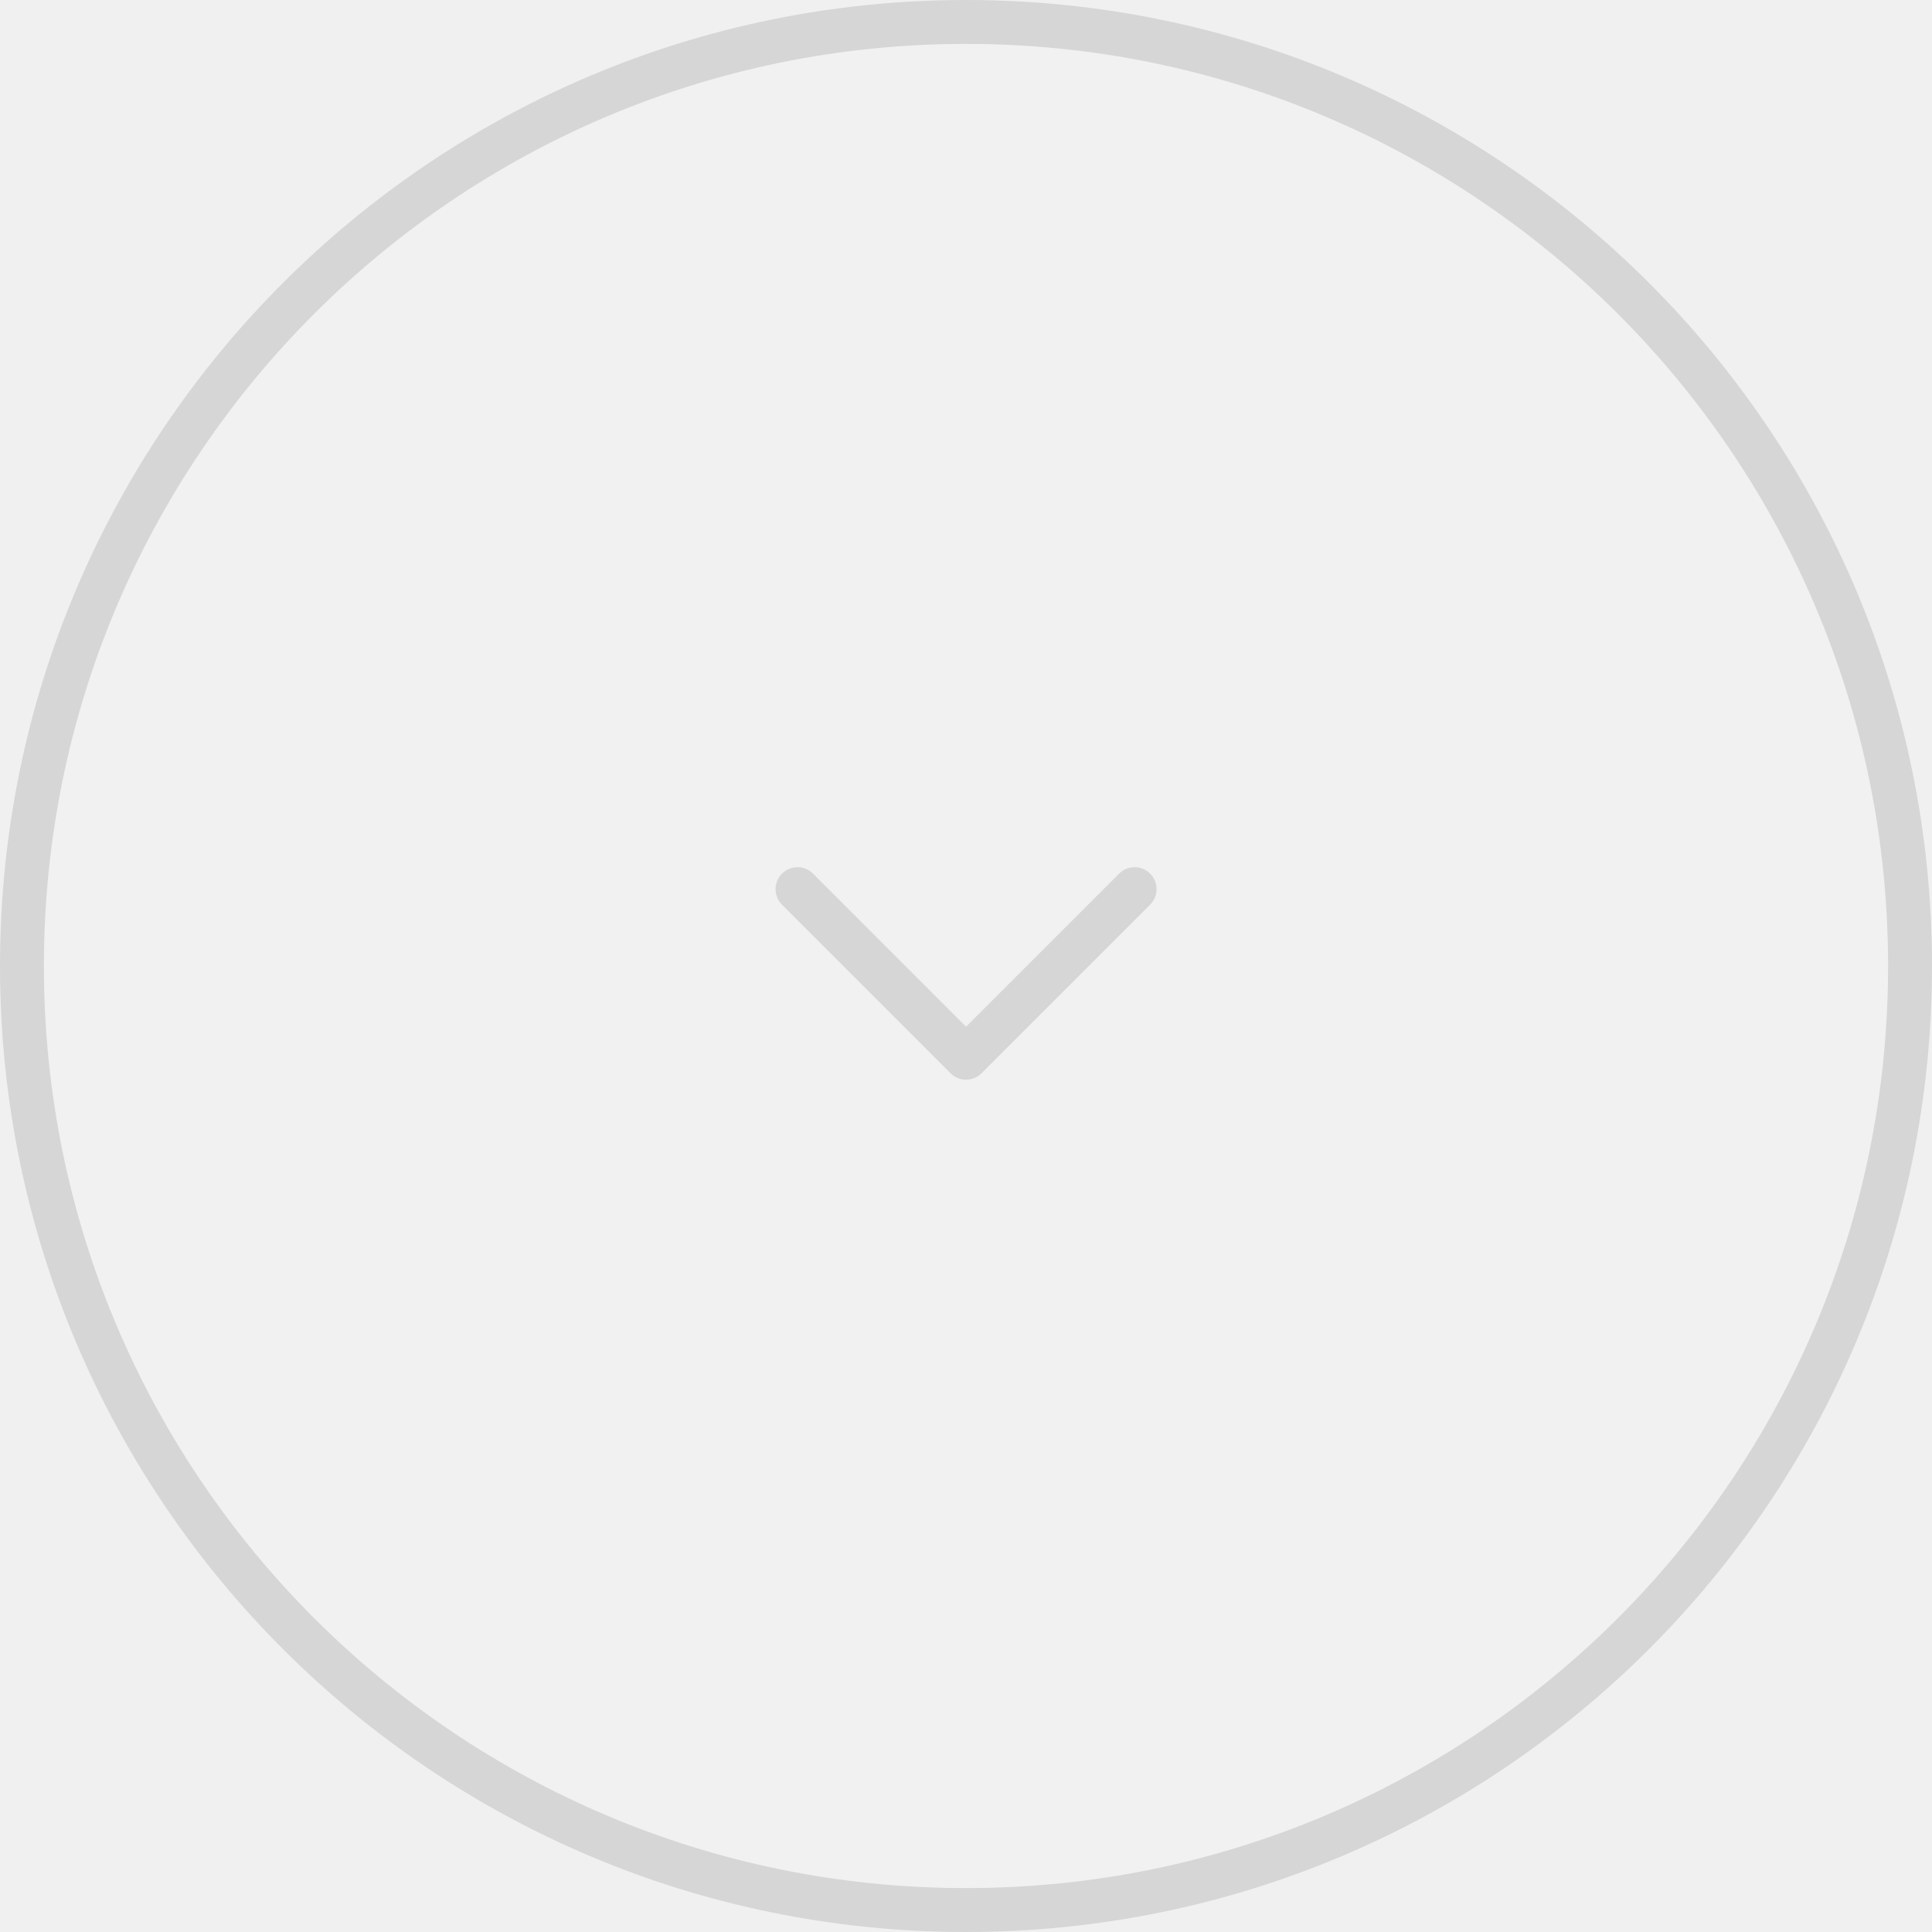
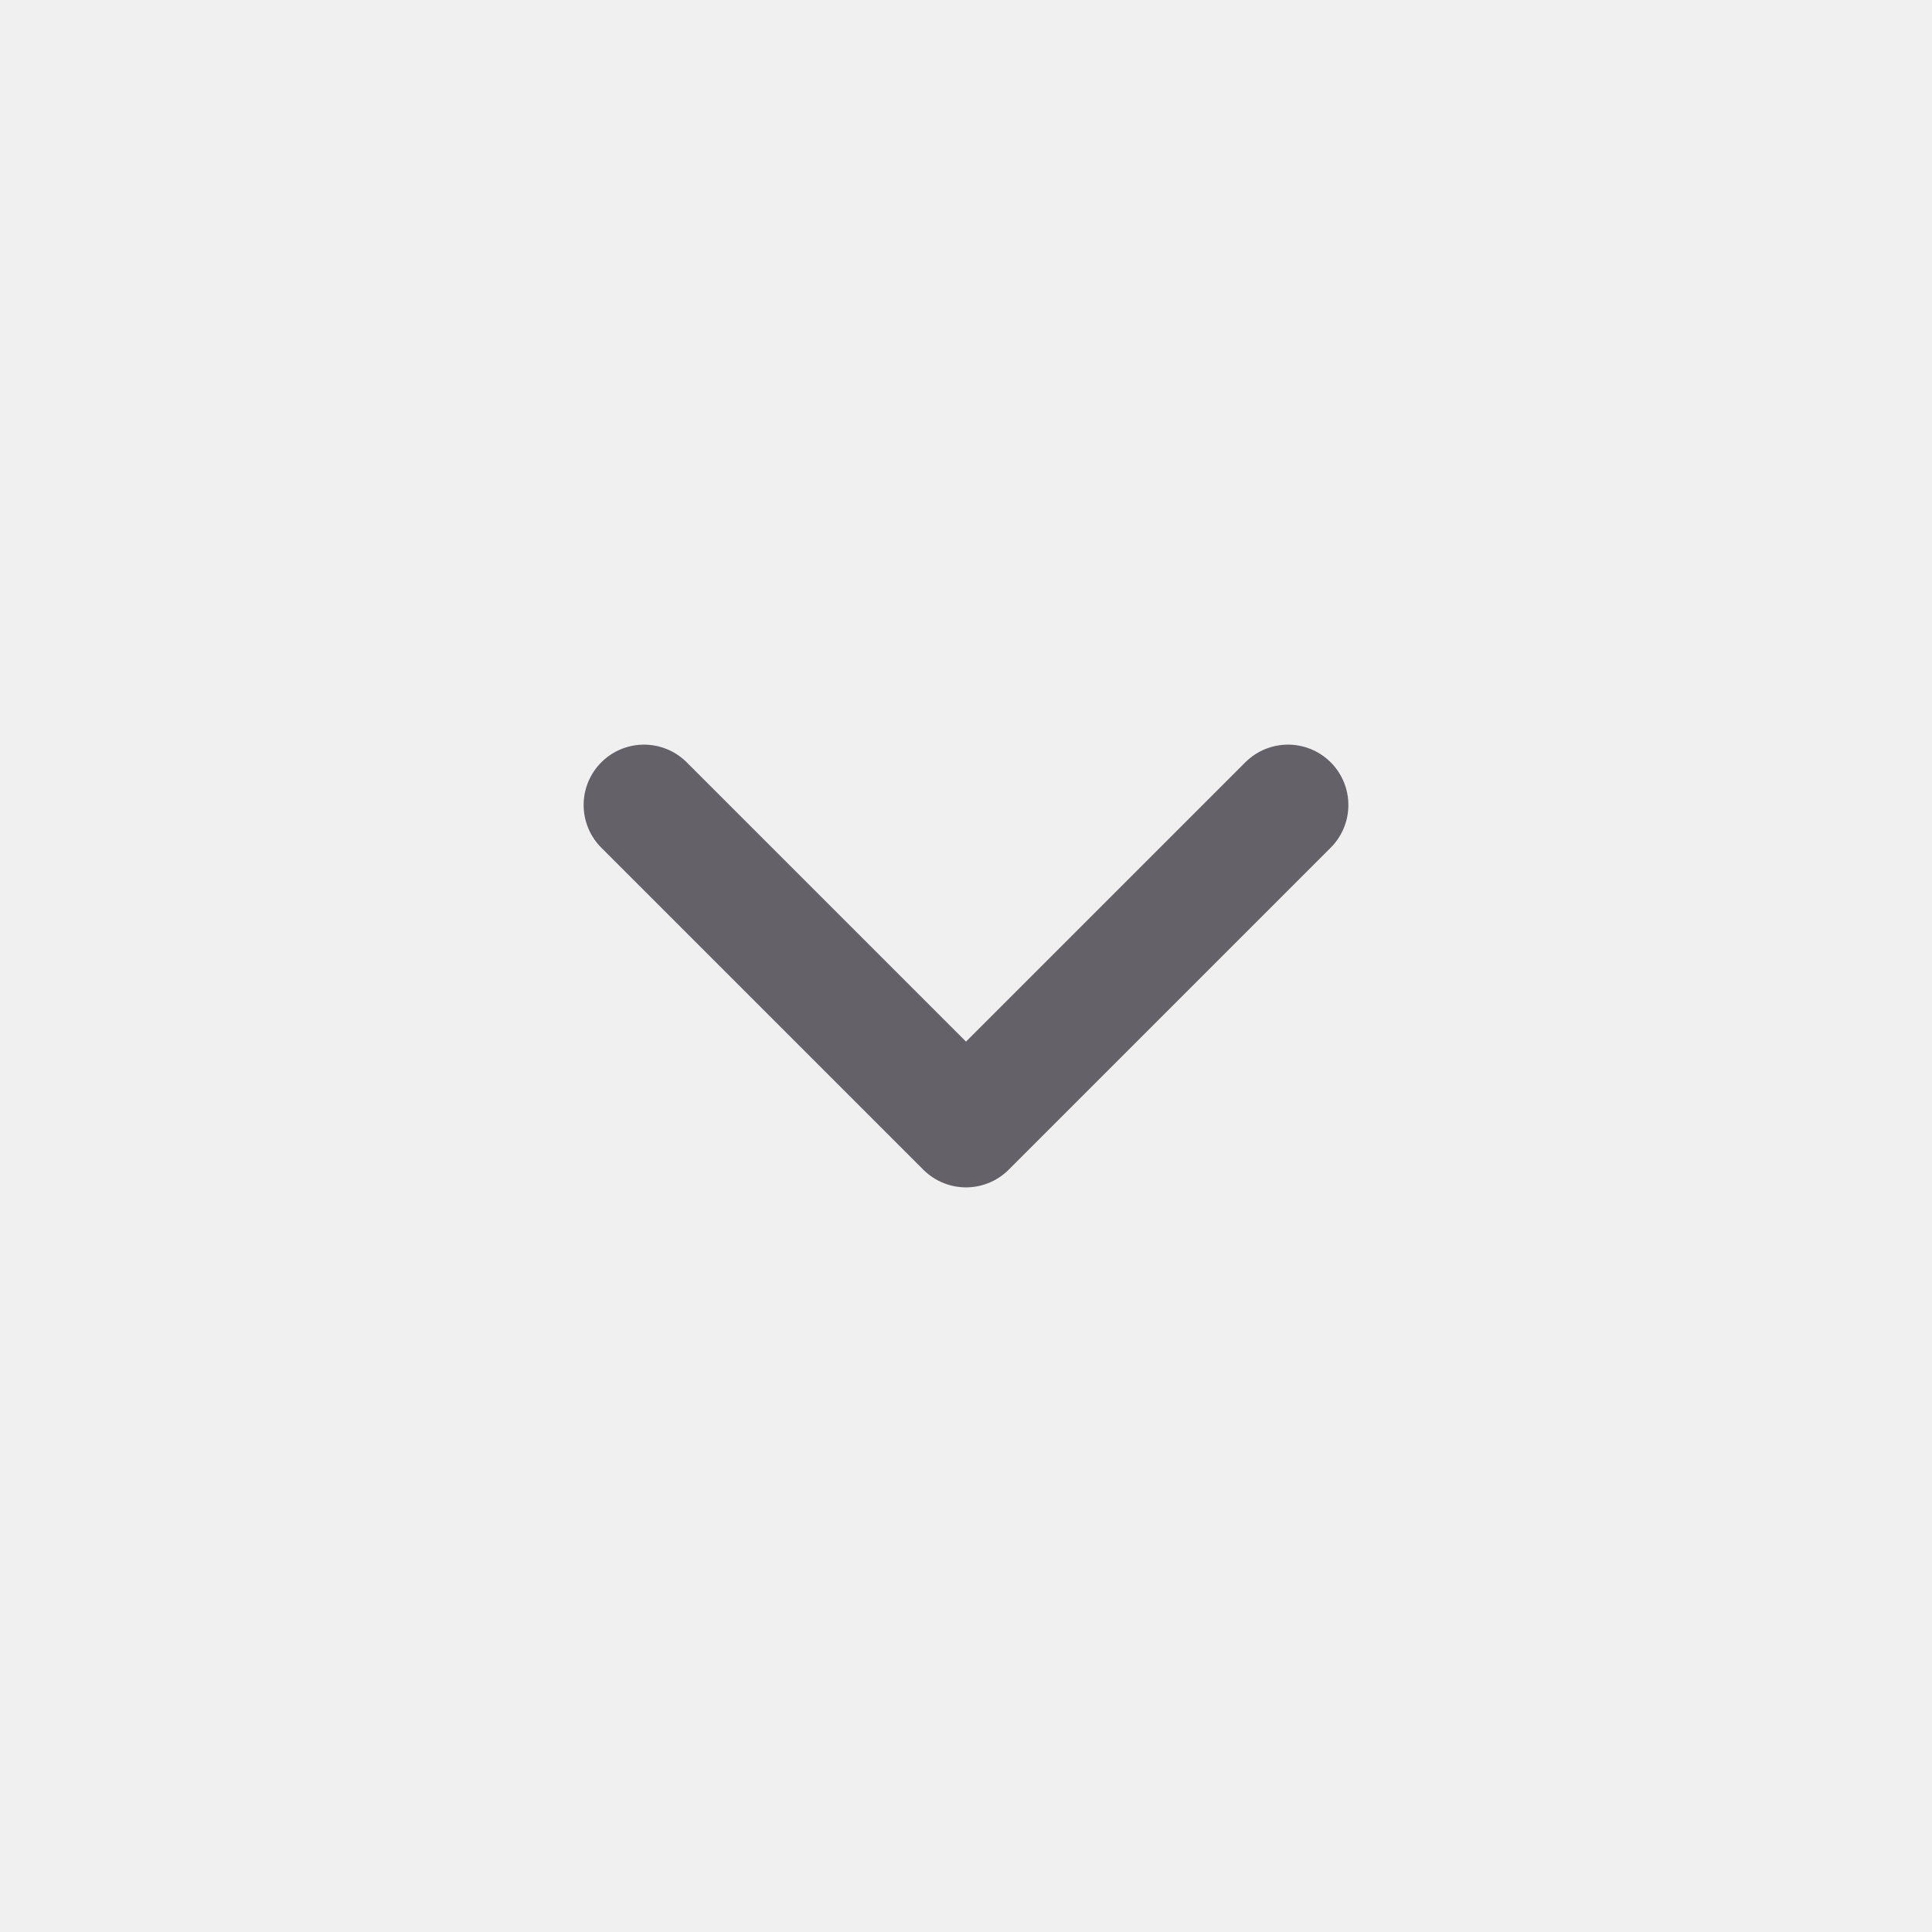
- <svg xmlns="http://www.w3.org/2000/svg" width="44" height="44" viewBox="0 0 44 44" fill="none">
-   <rect x="43.5" y="0.5" width="43" height="43" rx="21.5" transform="rotate(90 43.5 0.5)" fill="white" fill-opacity="0.1" />
-   <rect x="43.5" y="0.5" width="43" height="43" rx="21.5" transform="rotate(90 43.5 0.5)" stroke="#D6D6D6" />
-   <g clip-path="url(#clip0_163_246)">
-     <g clip-path="url(#clip1_163_246)">
-       <path d="M18.163 20.25L22.001 24.089L25.84 20.25" stroke="#D6D6D6" stroke-linecap="round" stroke-linejoin="round" />
-     </g>
-   </g>
-   <defs>
-     <clipPath id="clip0_163_246">
-       <rect width="16" height="16" fill="white" transform="matrix(0 1 -1 0 30 14)" />
-     </clipPath>
-     <clipPath id="clip1_163_246">
-       <rect width="16" height="16" fill="white" transform="matrix(0 1 -1 0 30 14)" />
-     </clipPath>
-   </defs>
+ <svg xmlns="http://www.w3.org/2000/svg" width="24" height="24" viewBox="0 0 24 24" fill="none">
+   <path d="M8 10L12 14L16 10" stroke="#646268" stroke-width="1.5" stroke-linecap="round" stroke-linejoin="round" />
</svg>
